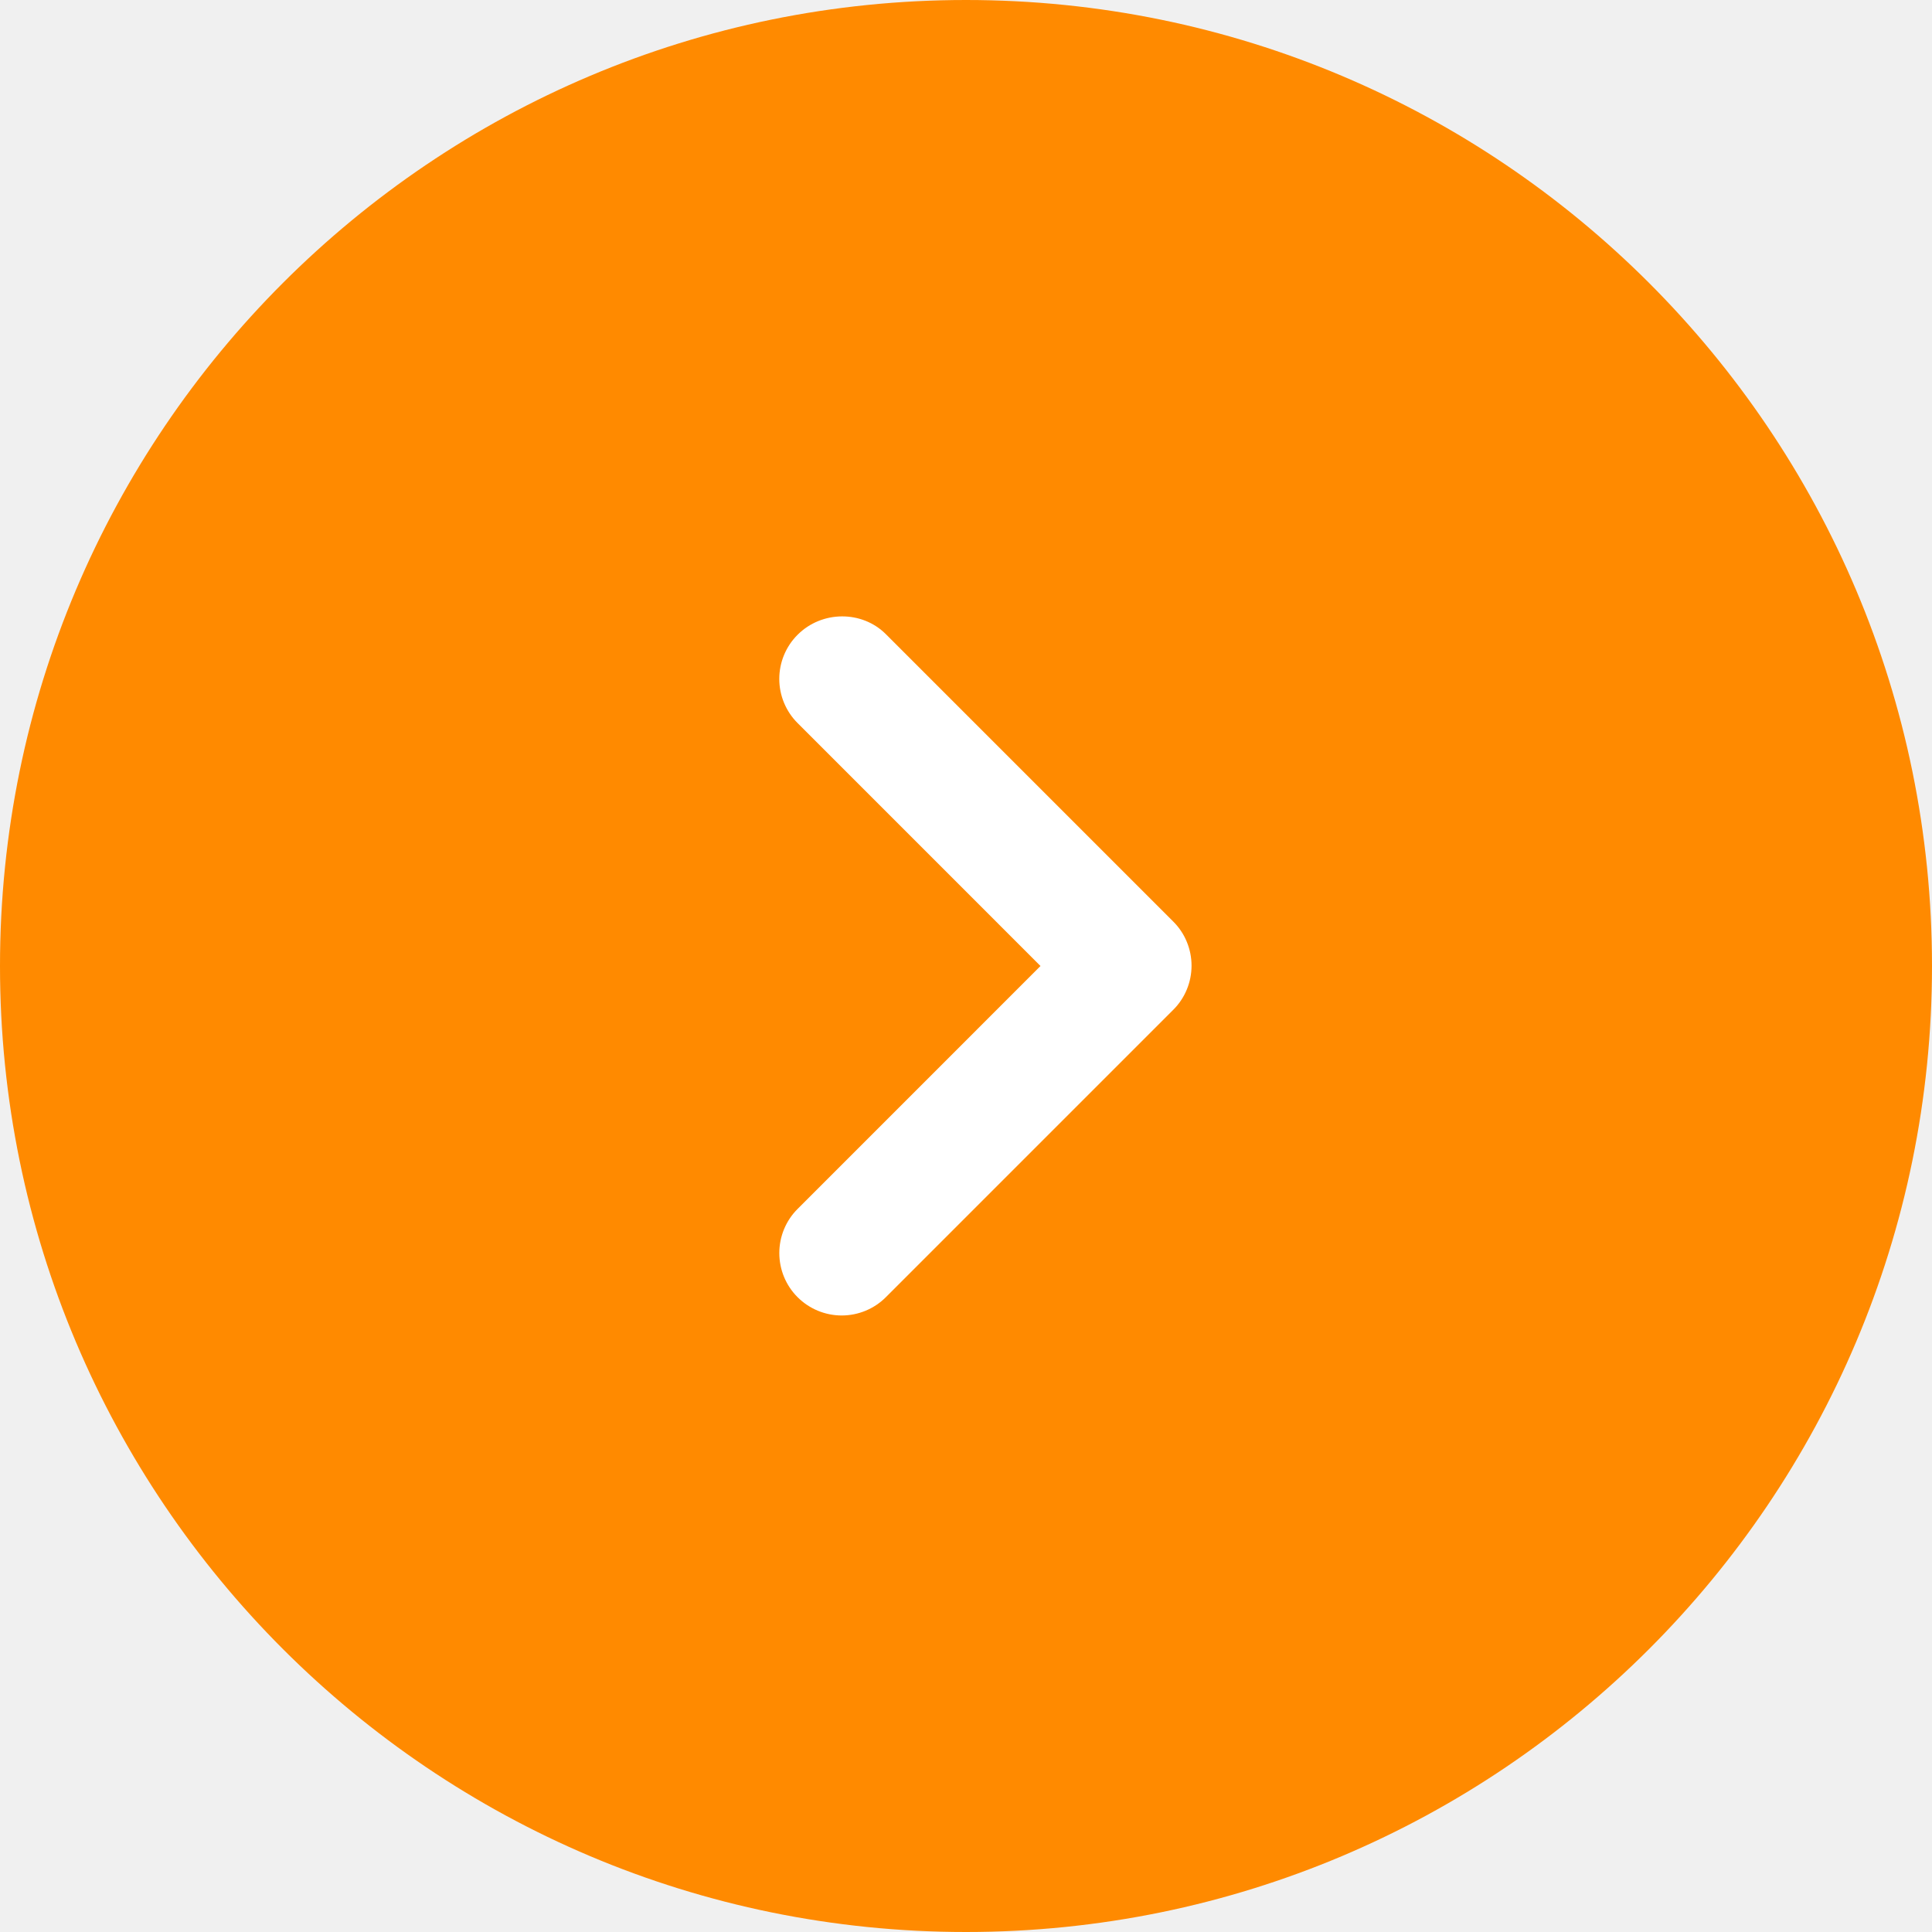
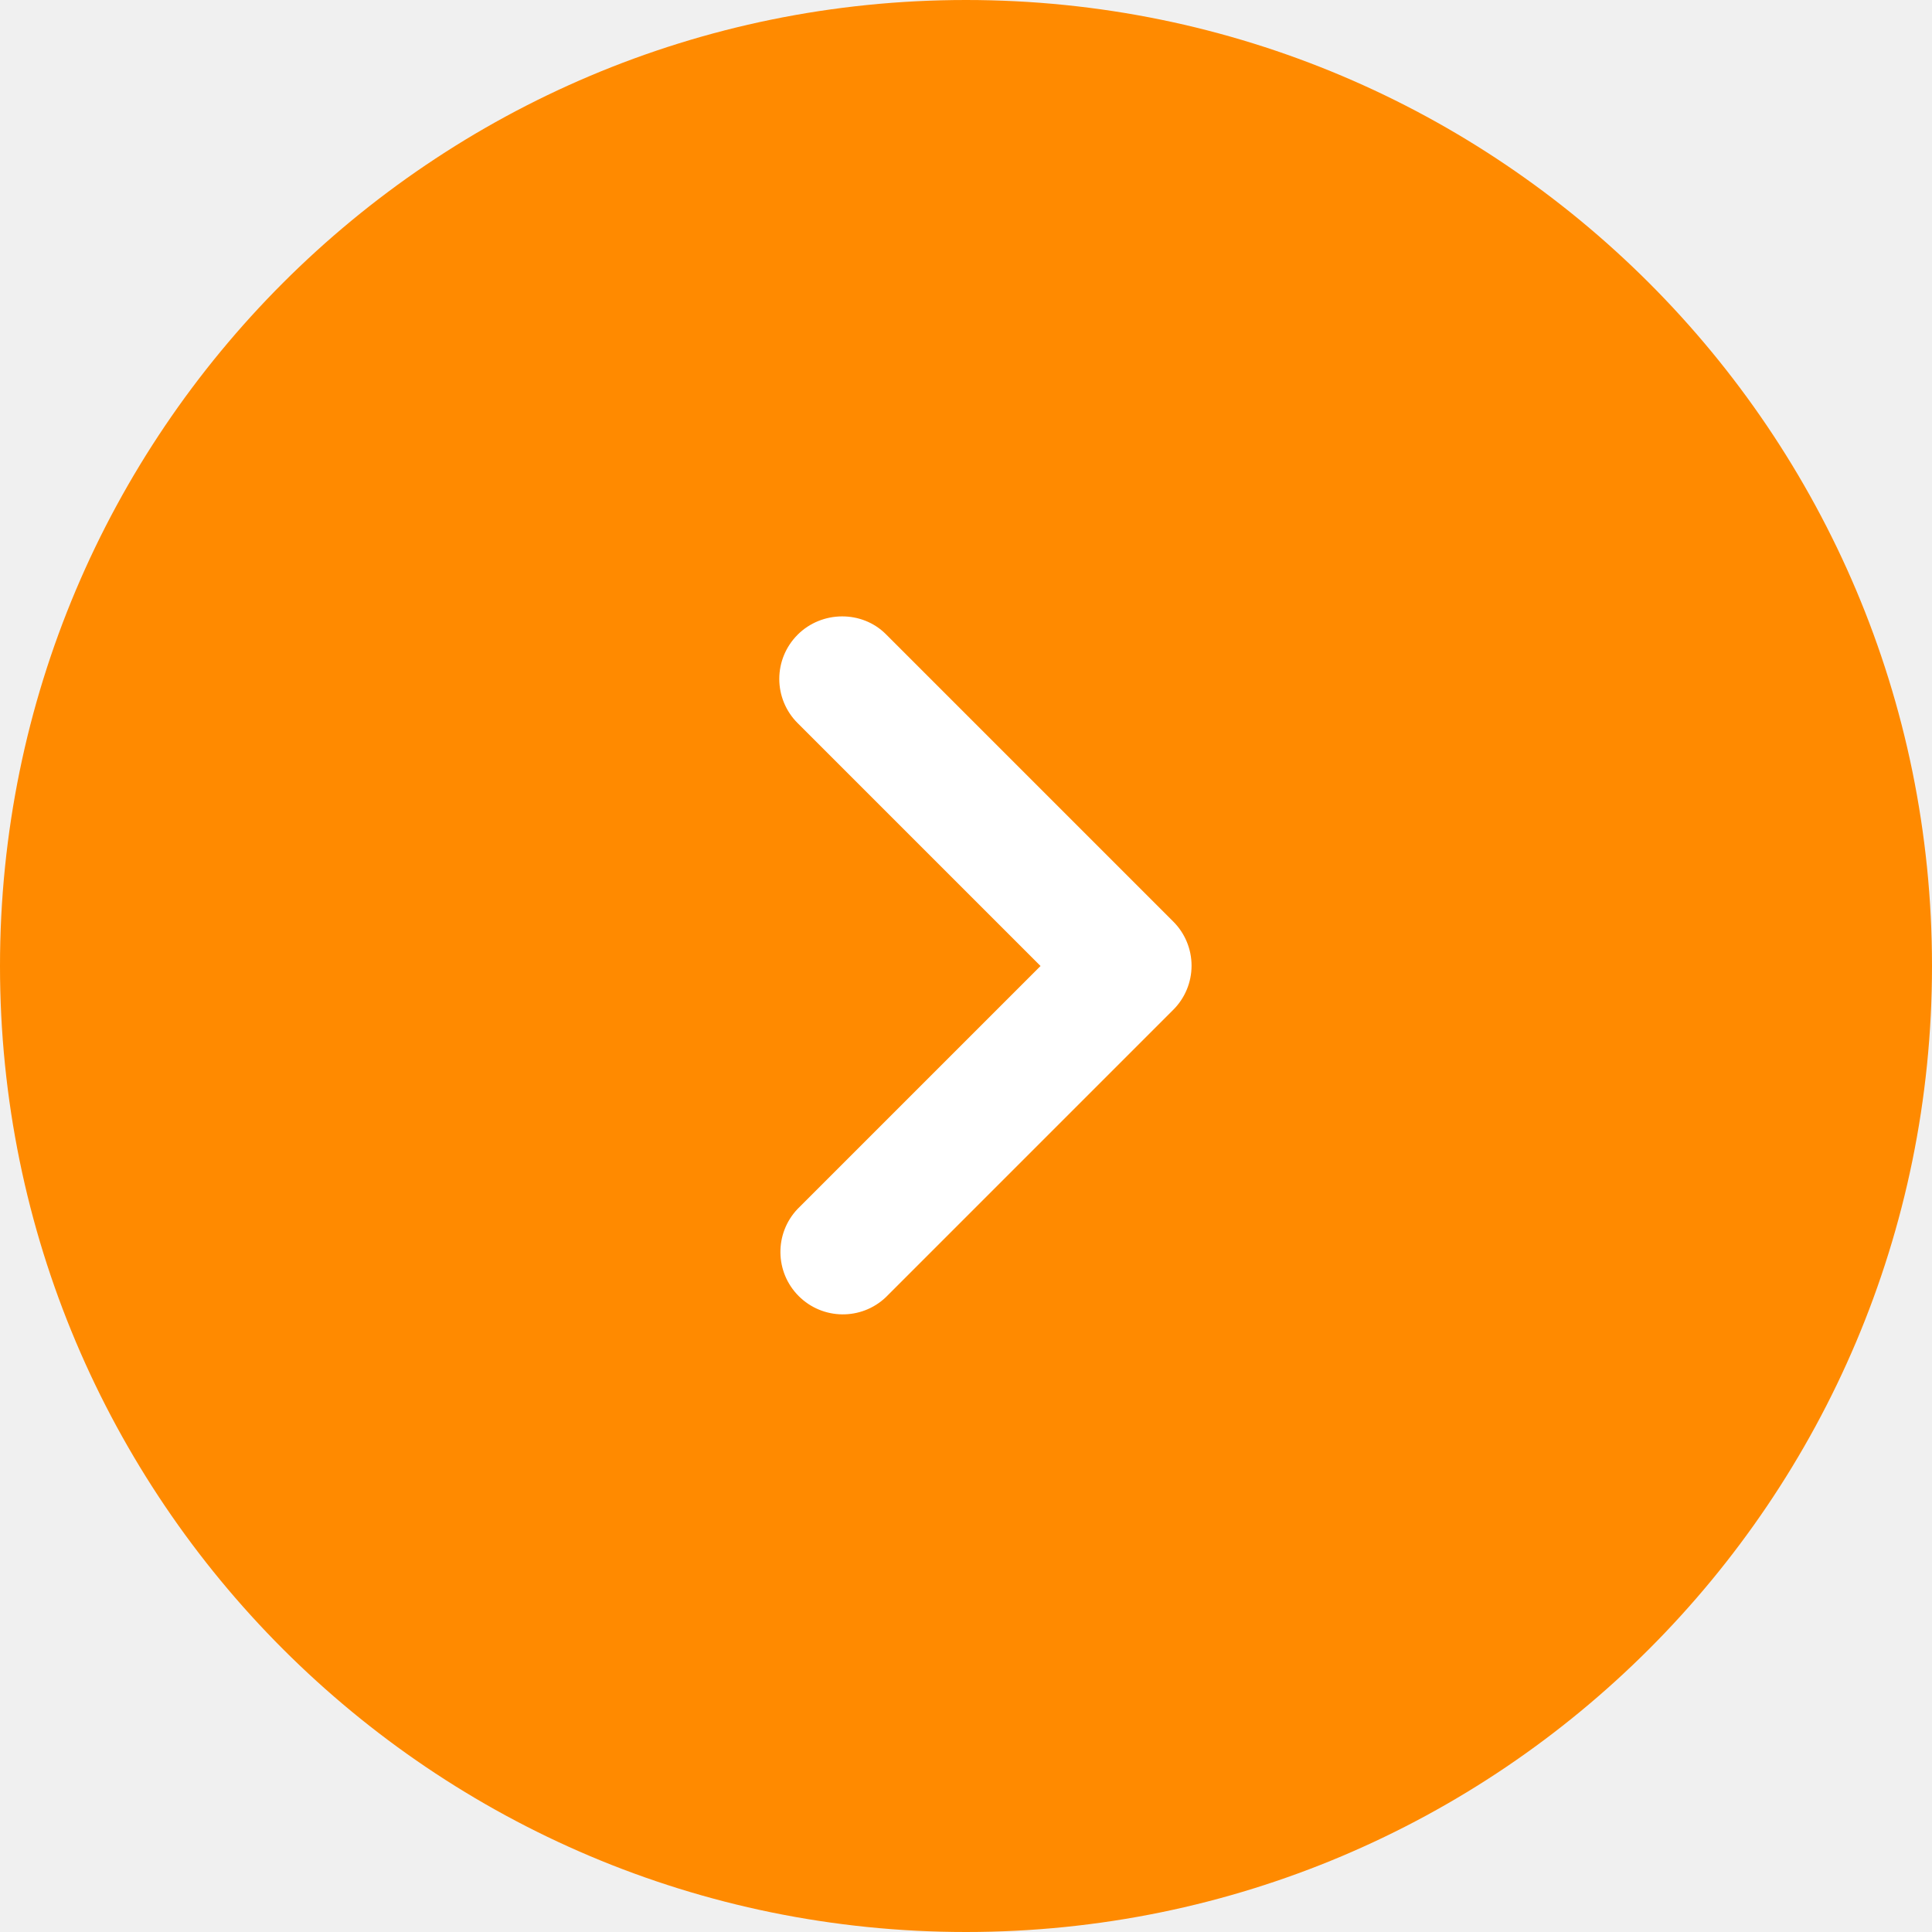
- <svg xmlns="http://www.w3.org/2000/svg" width="54" height="54" viewBox="0 0 54 54" fill="none">
+ <svg xmlns="http://www.w3.org/2000/svg" width="54" height="54" fill="none">
  <circle cx="27" cy="27" r="27" fill="#FF8A00" />
-   <path d="M22.293 17.742C22.13 17.904 22.002 18.096 21.914 18.308C21.826 18.52 21.781 18.747 21.781 18.976C21.781 19.205 21.826 19.432 21.914 19.644C22.002 19.855 22.13 20.048 22.293 20.21L29.082 27L22.293 33.79C21.965 34.117 21.782 34.561 21.782 35.023C21.782 35.486 21.965 35.93 22.293 36.257C22.62 36.584 23.064 36.768 23.526 36.768C23.989 36.768 24.433 36.584 24.76 36.257L32.792 28.225C32.955 28.063 33.084 27.87 33.171 27.659C33.259 27.447 33.304 27.22 33.304 26.991C33.304 26.762 33.259 26.535 33.171 26.323C33.084 26.111 32.955 25.919 32.792 25.757L24.76 17.725C24.095 17.06 22.975 17.06 22.293 17.742Z" fill="white" />
+   <path d="M22.293 17.742a1.743 1.743 0 0 0 0 2.468l6.79 6.79-6.79 6.79a1.745 1.745 0 0 0 2.467 2.467l8.032-8.032a1.742 1.742 0 0 0 0-2.468l-8.032-8.032c-.665-.665-1.785-.665-2.468.017Z" fill="#fff" />
</svg>
